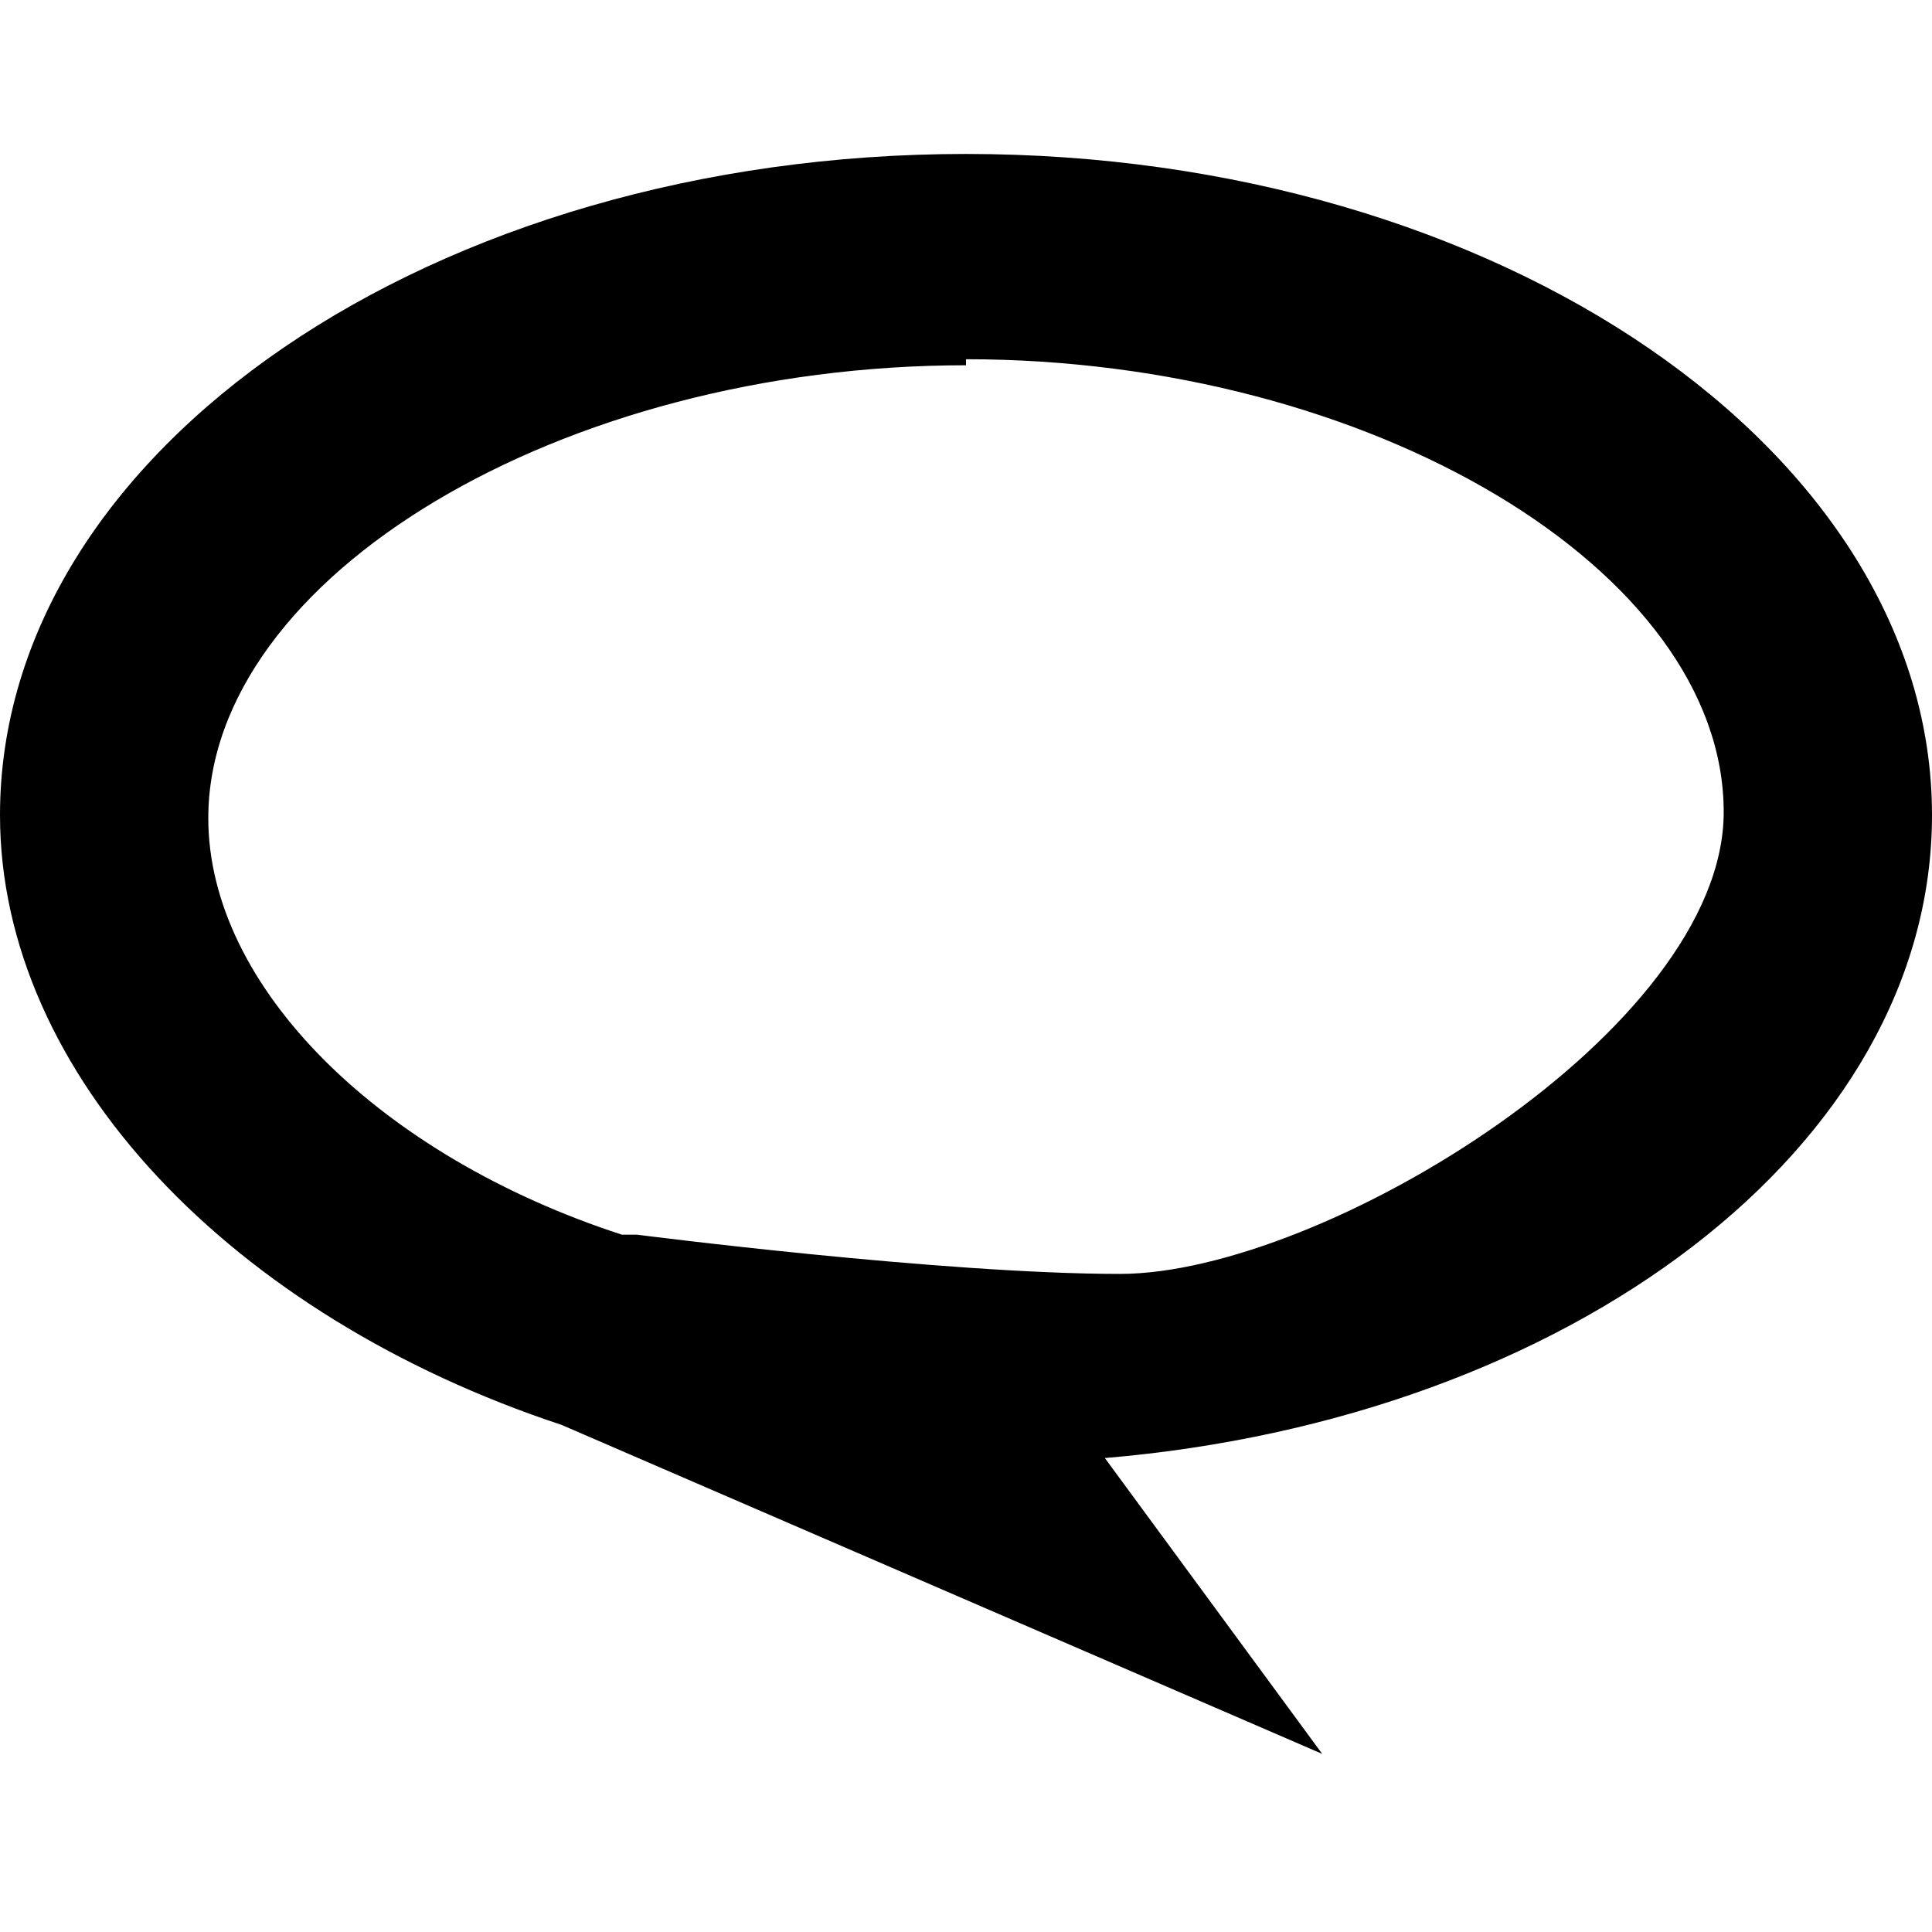
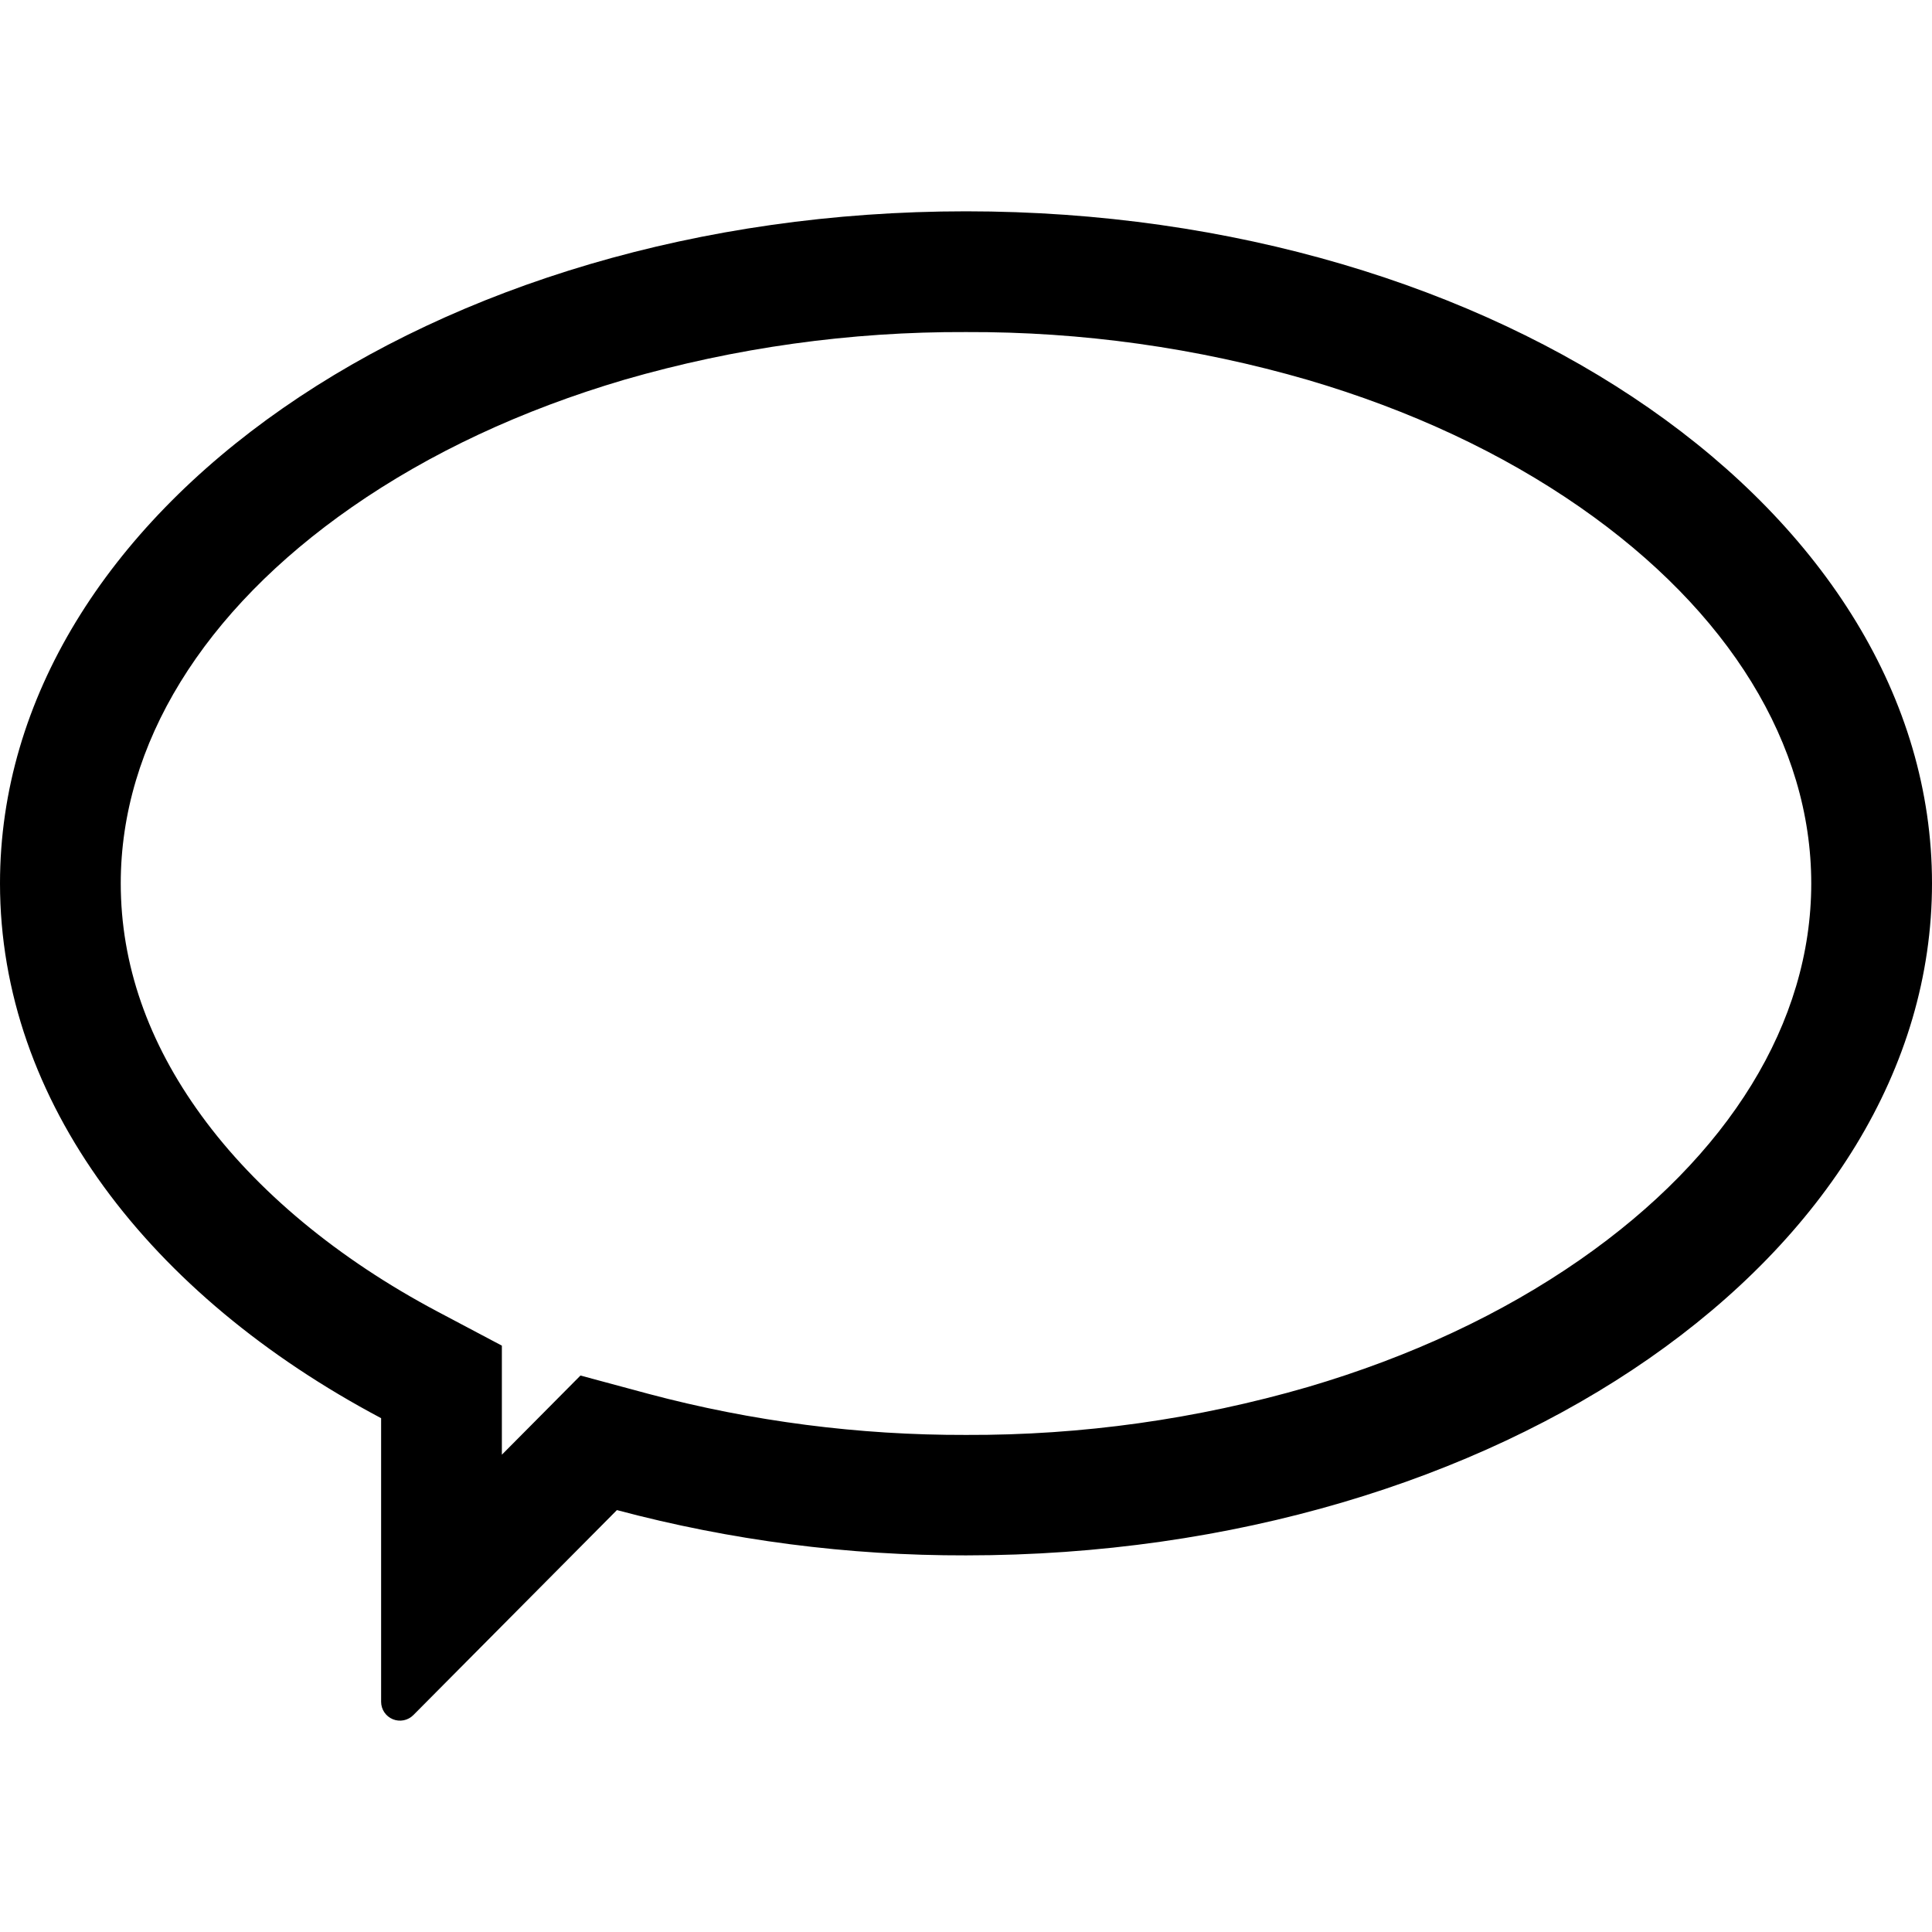
- <svg xmlns="http://www.w3.org/2000/svg" version="1.1" id="Layer_1" x="0px" y="0px" viewBox="0 0 64 64" style="enable-background:new 0 0 64 64;" xml:space="preserve">
-   <style type="text/css">
- 	.st0{fill:none;}
- </style>
-   <path d="M32,11.9c13.4,0,25.1,7,25.1,15c0,7.2-13.3,15.3-20,15.3c-5.9,0-16-1.3-16-1.3h-0.5c-8-2.6-13.7-8.2-13.7-13.8  c0-8,11.7-15,25.1-15 M32,5.1C14.4,5.1,0,14.9,0,27c0,8.6,7.7,16.6,18.6,20.2l25.2,10.9l-7.2-9.8C52,47,64,38,64,27  C64,15,49.7,5.1,32,5.1L32,5.1z" />
+ <svg xmlns="http://www.w3.org/2000/svg" id="Layer_1" data-name="Layer 1" viewBox="0 0 512 512">
+   <path d="M256,88a320.85,320.85,0,0,1,90.6,12.69c27.18,8,51.45,19.35,72.13,33.73,39.51,27.49,61.27,62.9,61.27,99.71s-21.76,72.22-61.27,99.71c-20.68,14.39-45,25.74-72.13,33.73a320.49,320.49,0,0,1-90.6,12.7,323.57,323.57,0,0,1-84.17-10.89l-18-4.85-13.1,13.2L133,385.51v-28.9l-17-9c-26.43-14-48.09-32-62.64-52C39.19,276.18,32,255.47,32,234.09c0-36.81,21.76-72.22,61.27-99.71,20.68-14.38,45-25.73,72.13-33.73A320.85,320.85,0,0,1,256,88m0-32C114.62,56,0,135.73,0,234.09c0,57.83,39.62,109.2,101,141.74V451a5,5,0,0,0,8.55,3.51l53.94-54.32a355.9,355.9,0,0,0,92.51,12c141.38,0,256-79.74,256-178.1S397.38,56,256,56Z" />
</svg>
